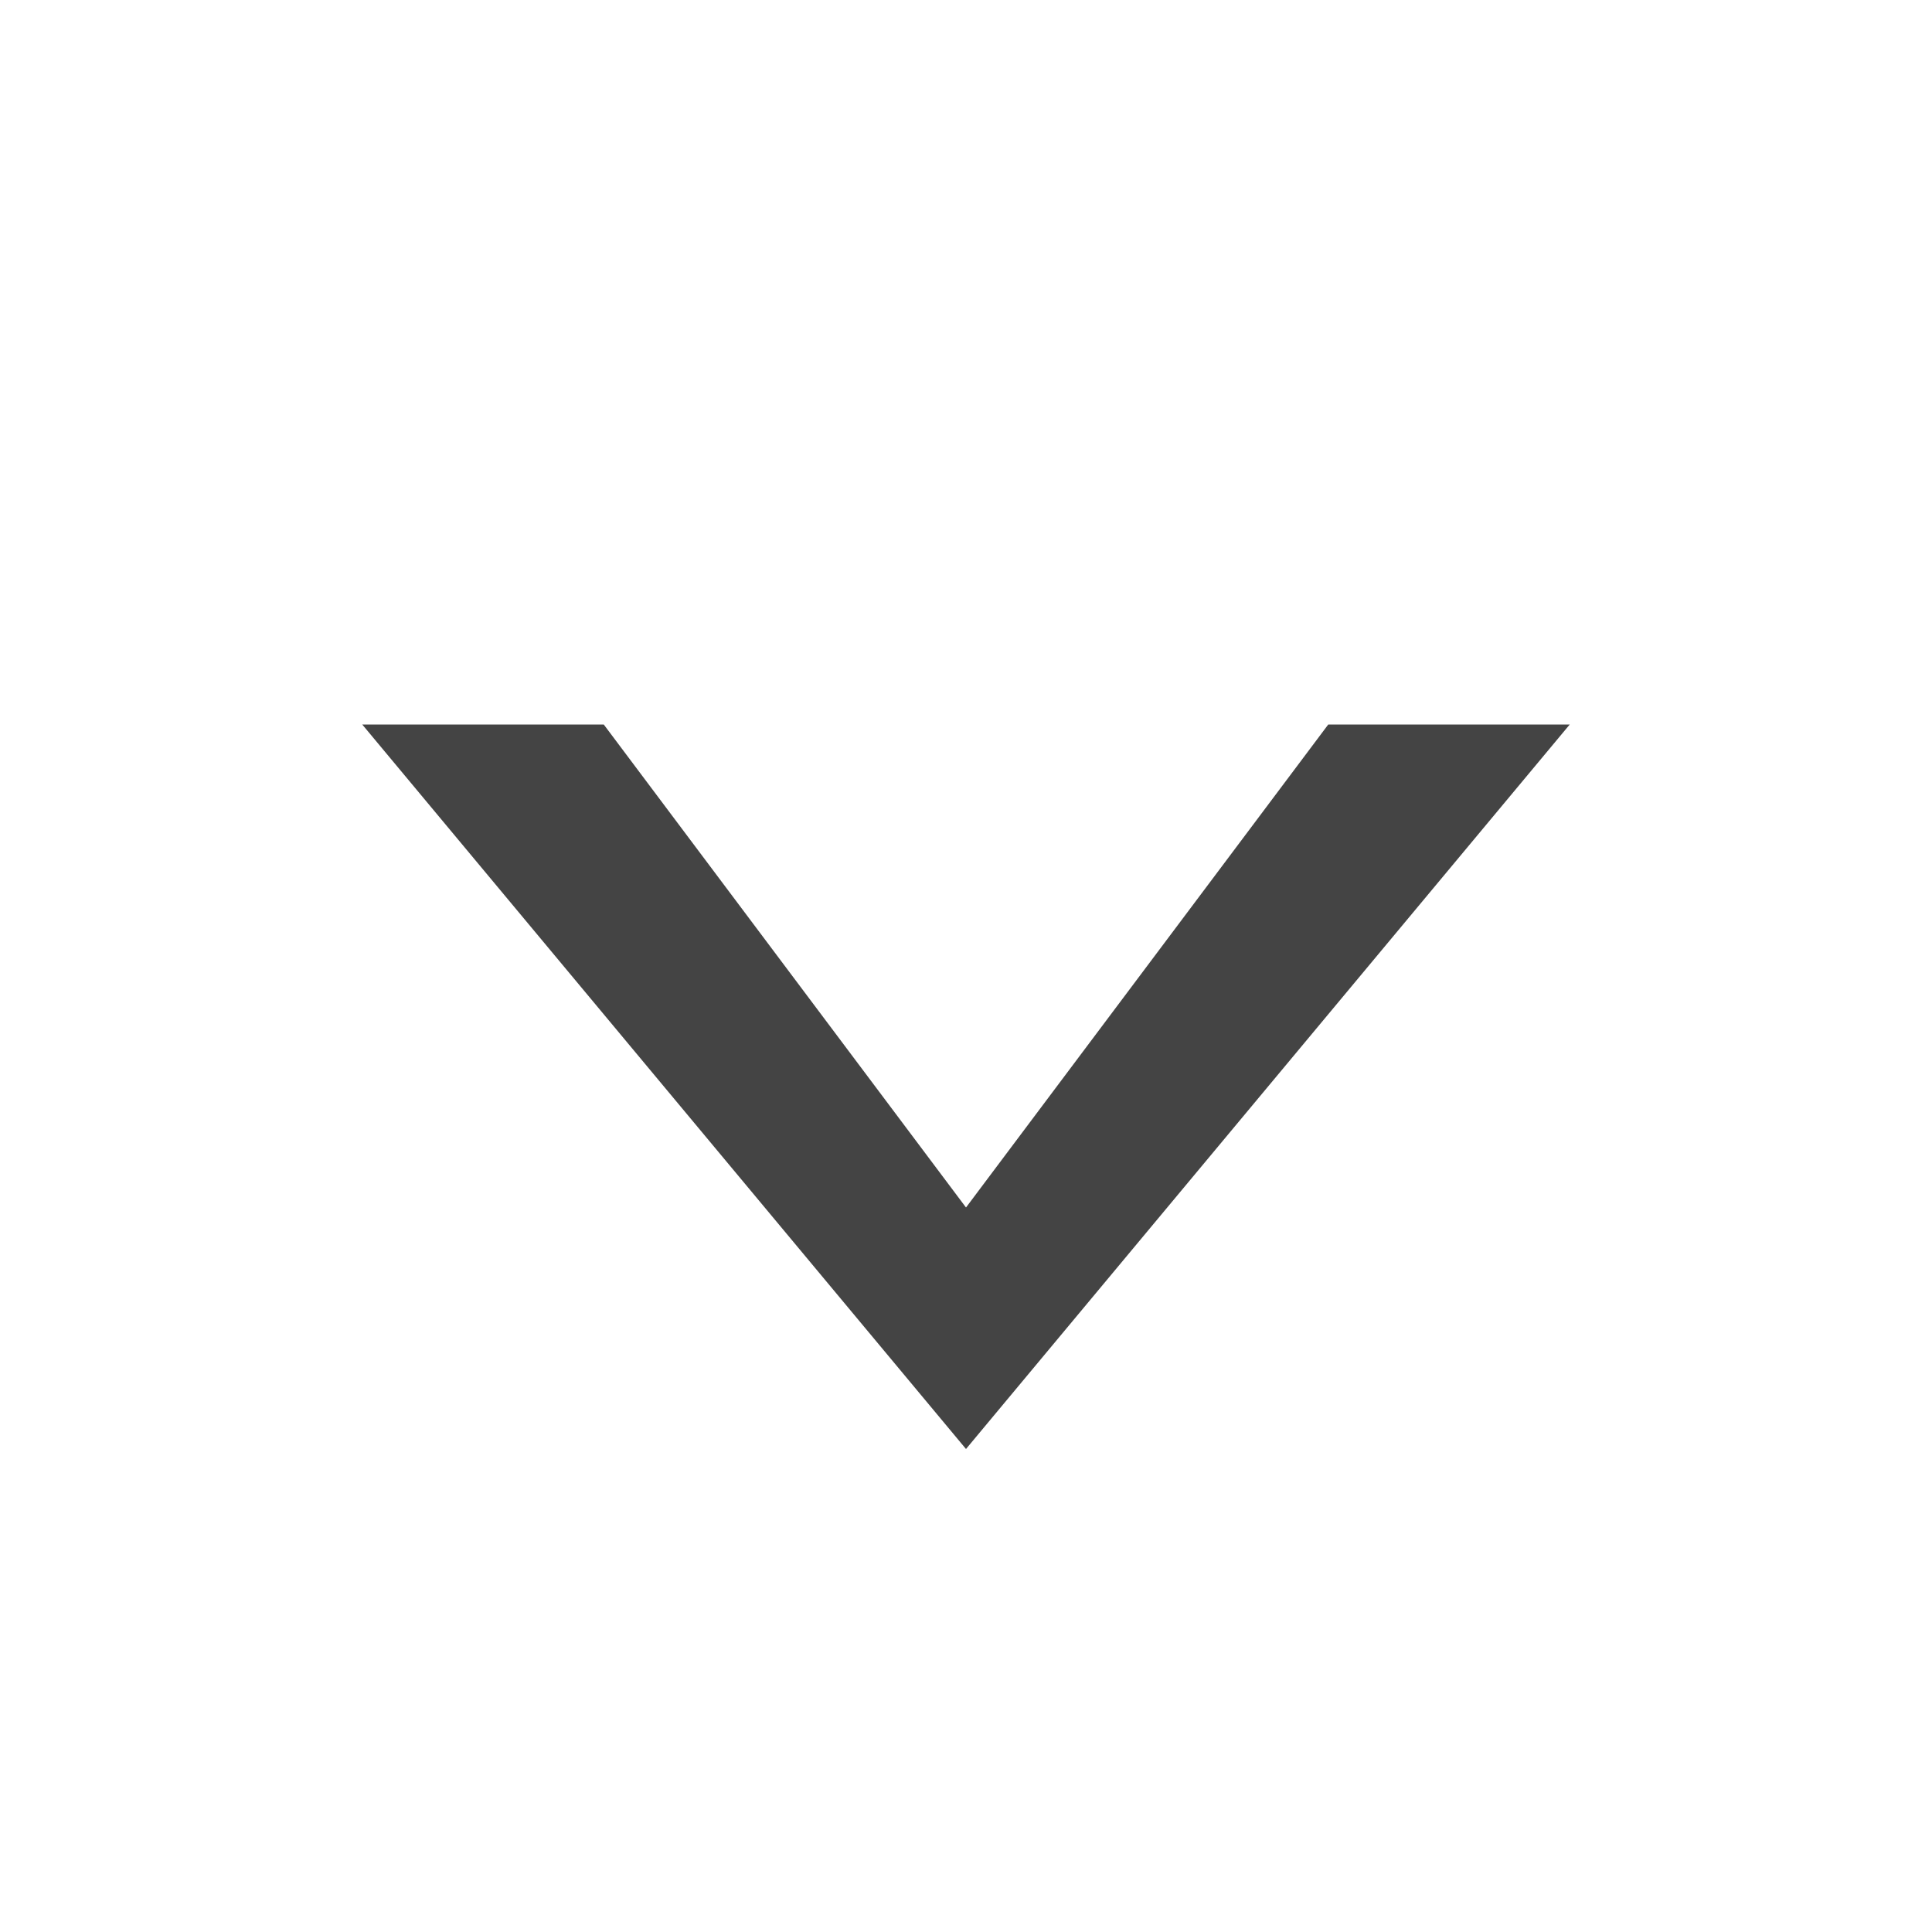
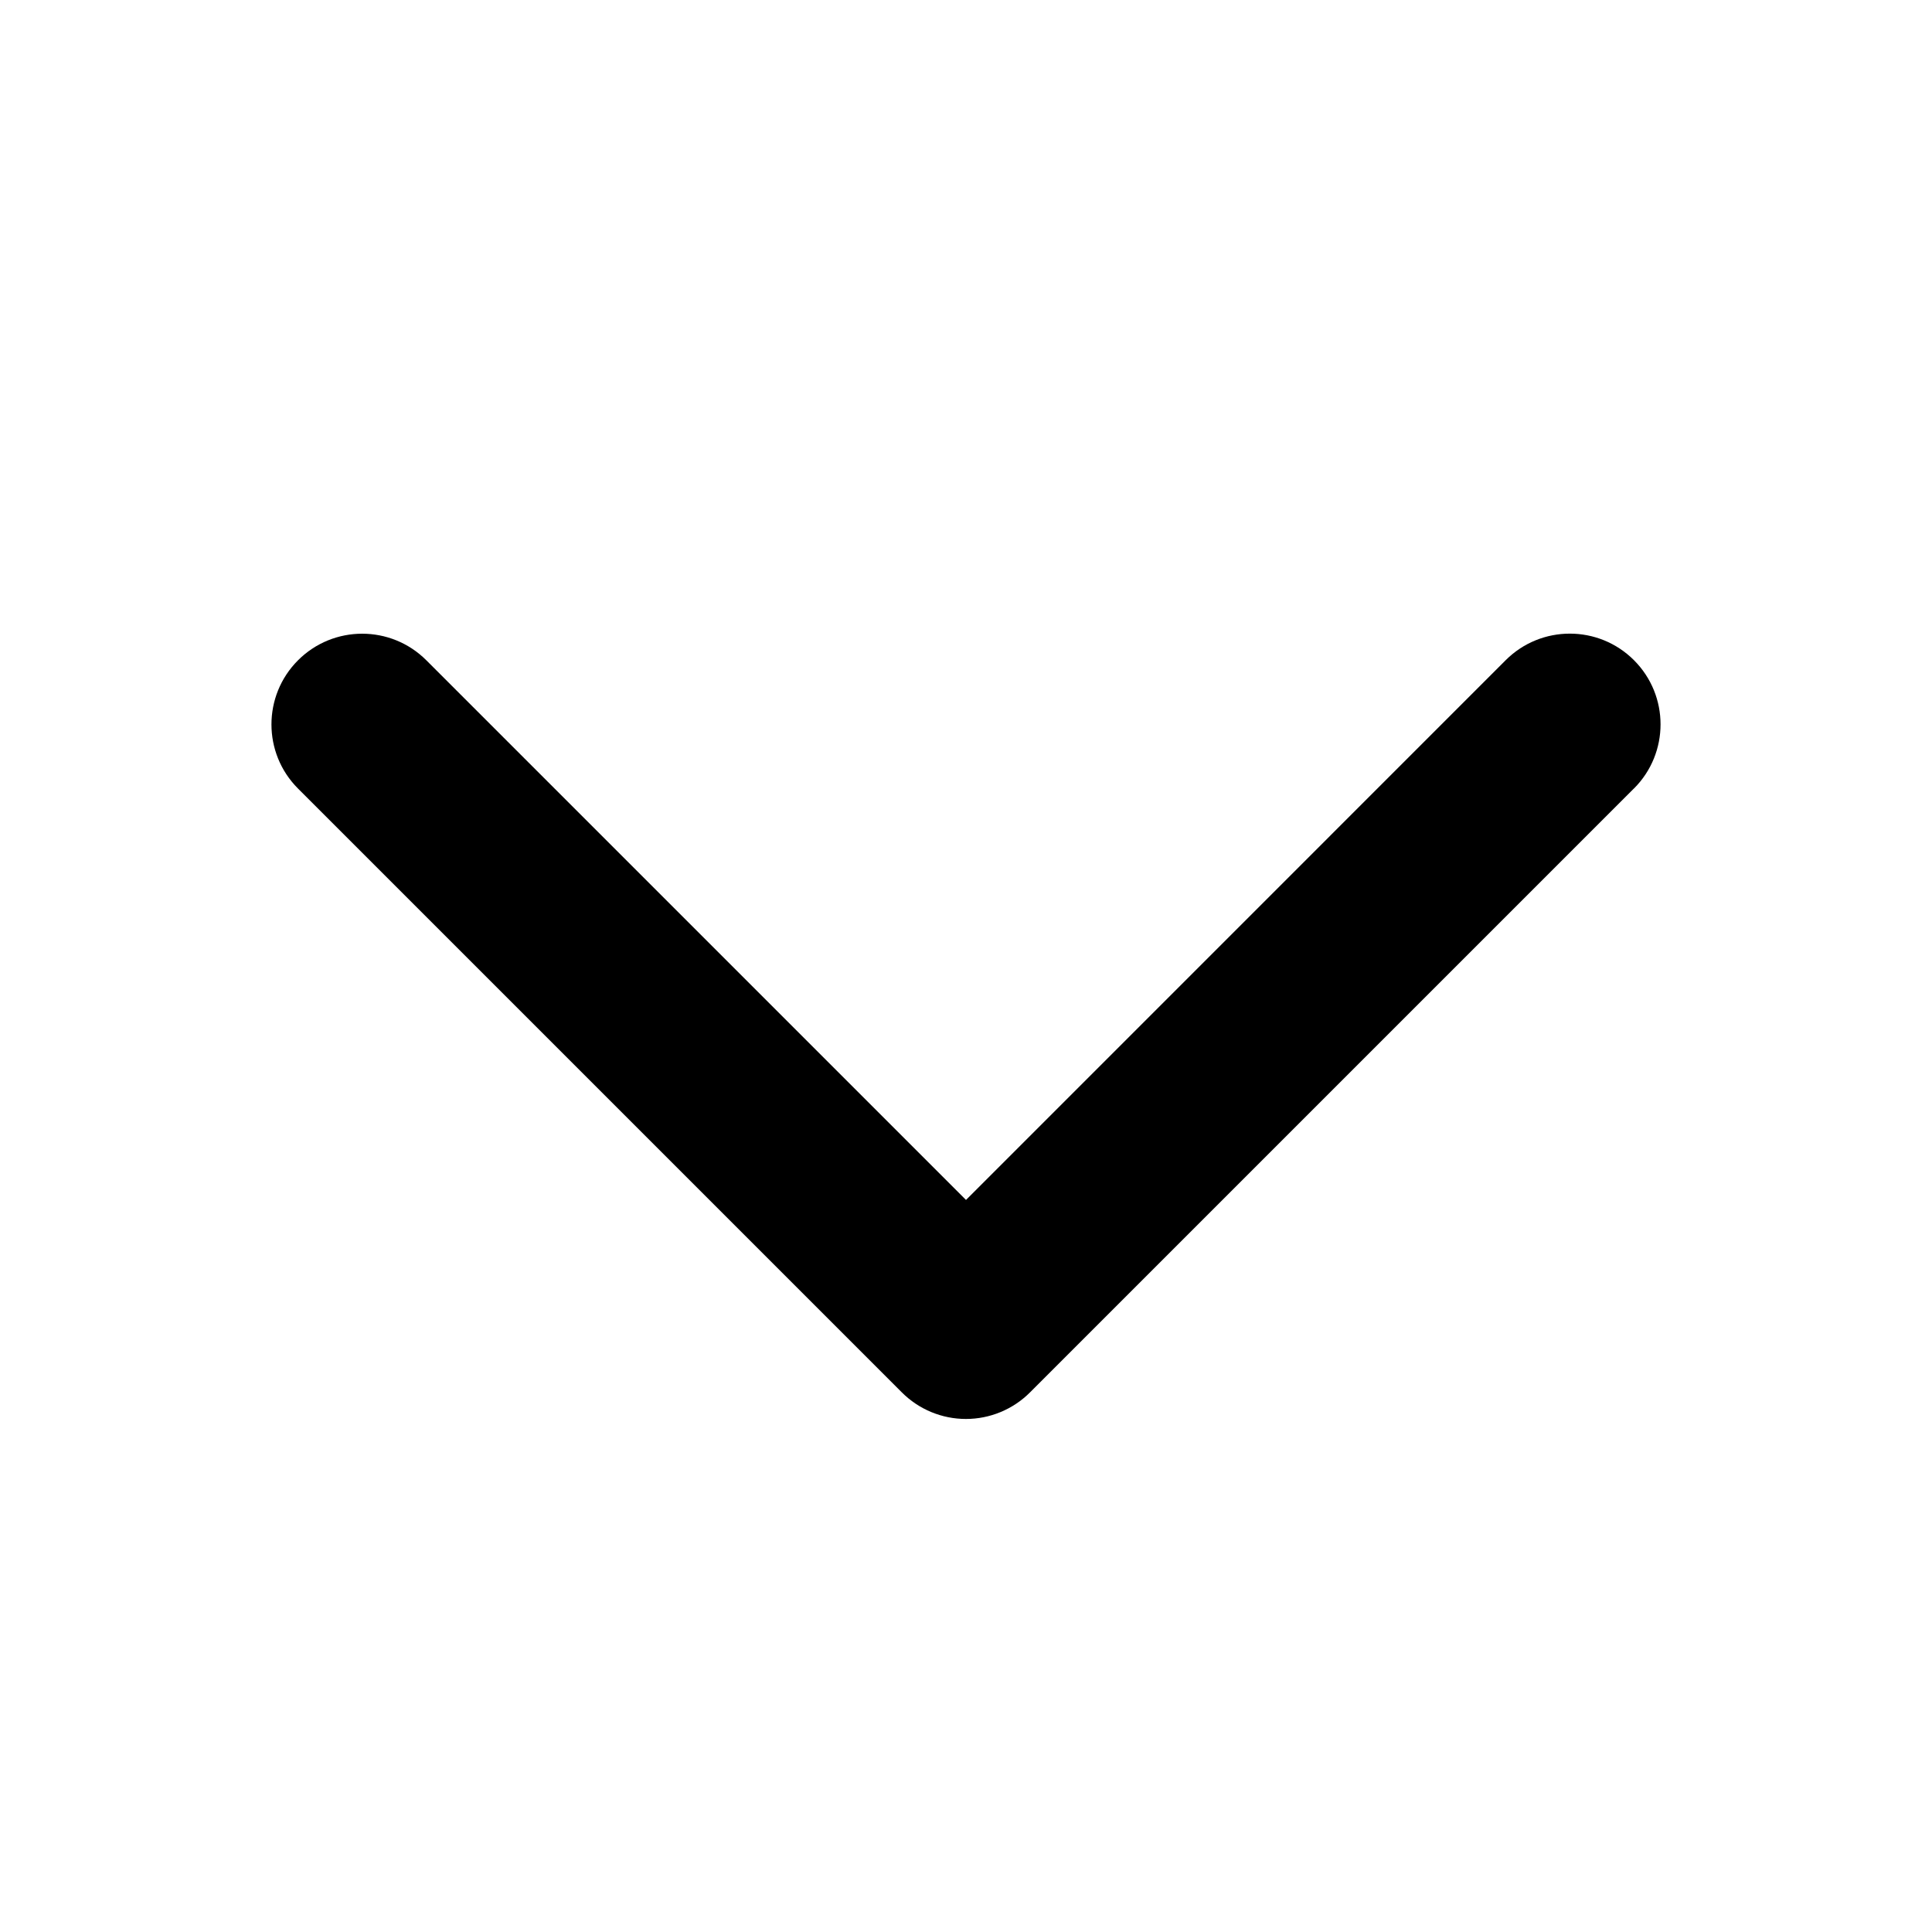
- <svg xmlns="http://www.w3.org/2000/svg" width="16" height="16" version="1.1">
-   <defs>
-     <style id="current-color-scheme" type="text/css">
-       .ColorScheme-Text { color:#444444; }
-     </style>
-   </defs>
-   <path style="fill:currentColor" class="ColorScheme-Text" d="M 3,6 L 8,12 L 13,6 L 11,6 L 8,10 L 5,6 Z" />
+ <svg xmlns="http://www.w3.org/2000/svg" fill="currentColor" viewBox="0 0 256 256">
+   <path d="M216.49,104.49l-80,80a12,12,0,0,1-17,0l-80-80a12,12,0,0,1,17-17L128,159l71.51-71.52a12,12,0,0,1,17,17Z" />
</svg>
